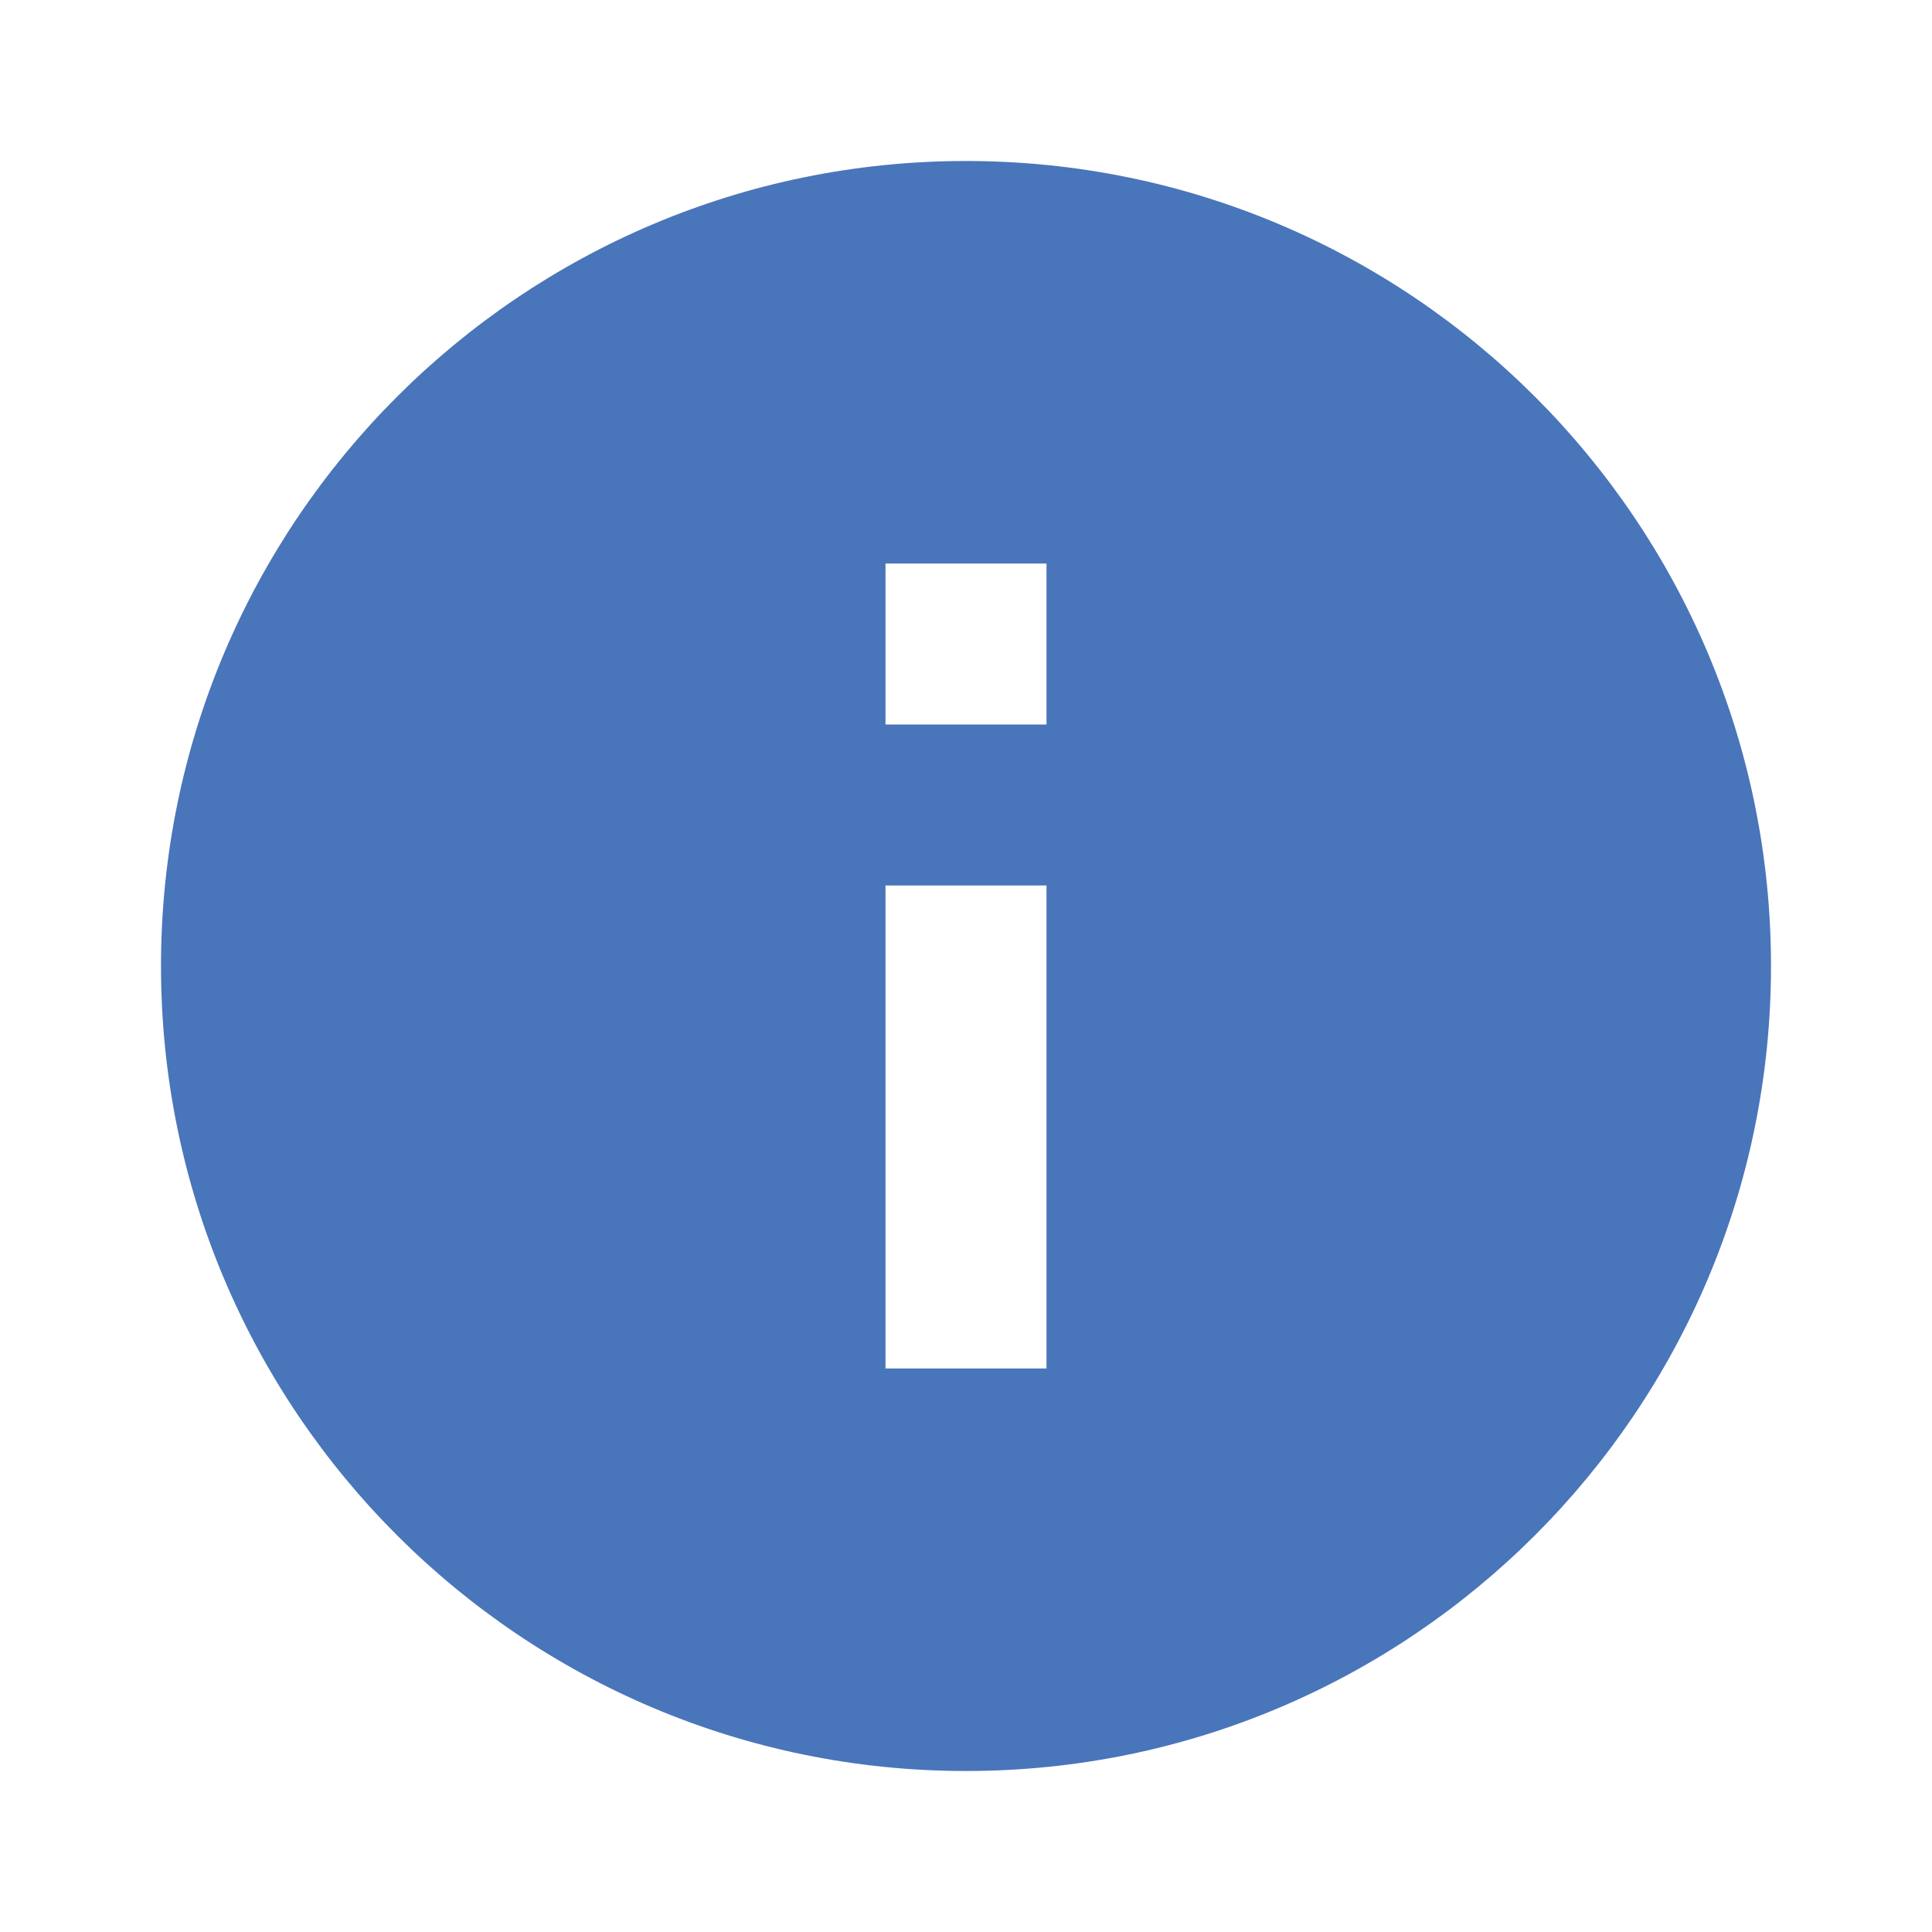
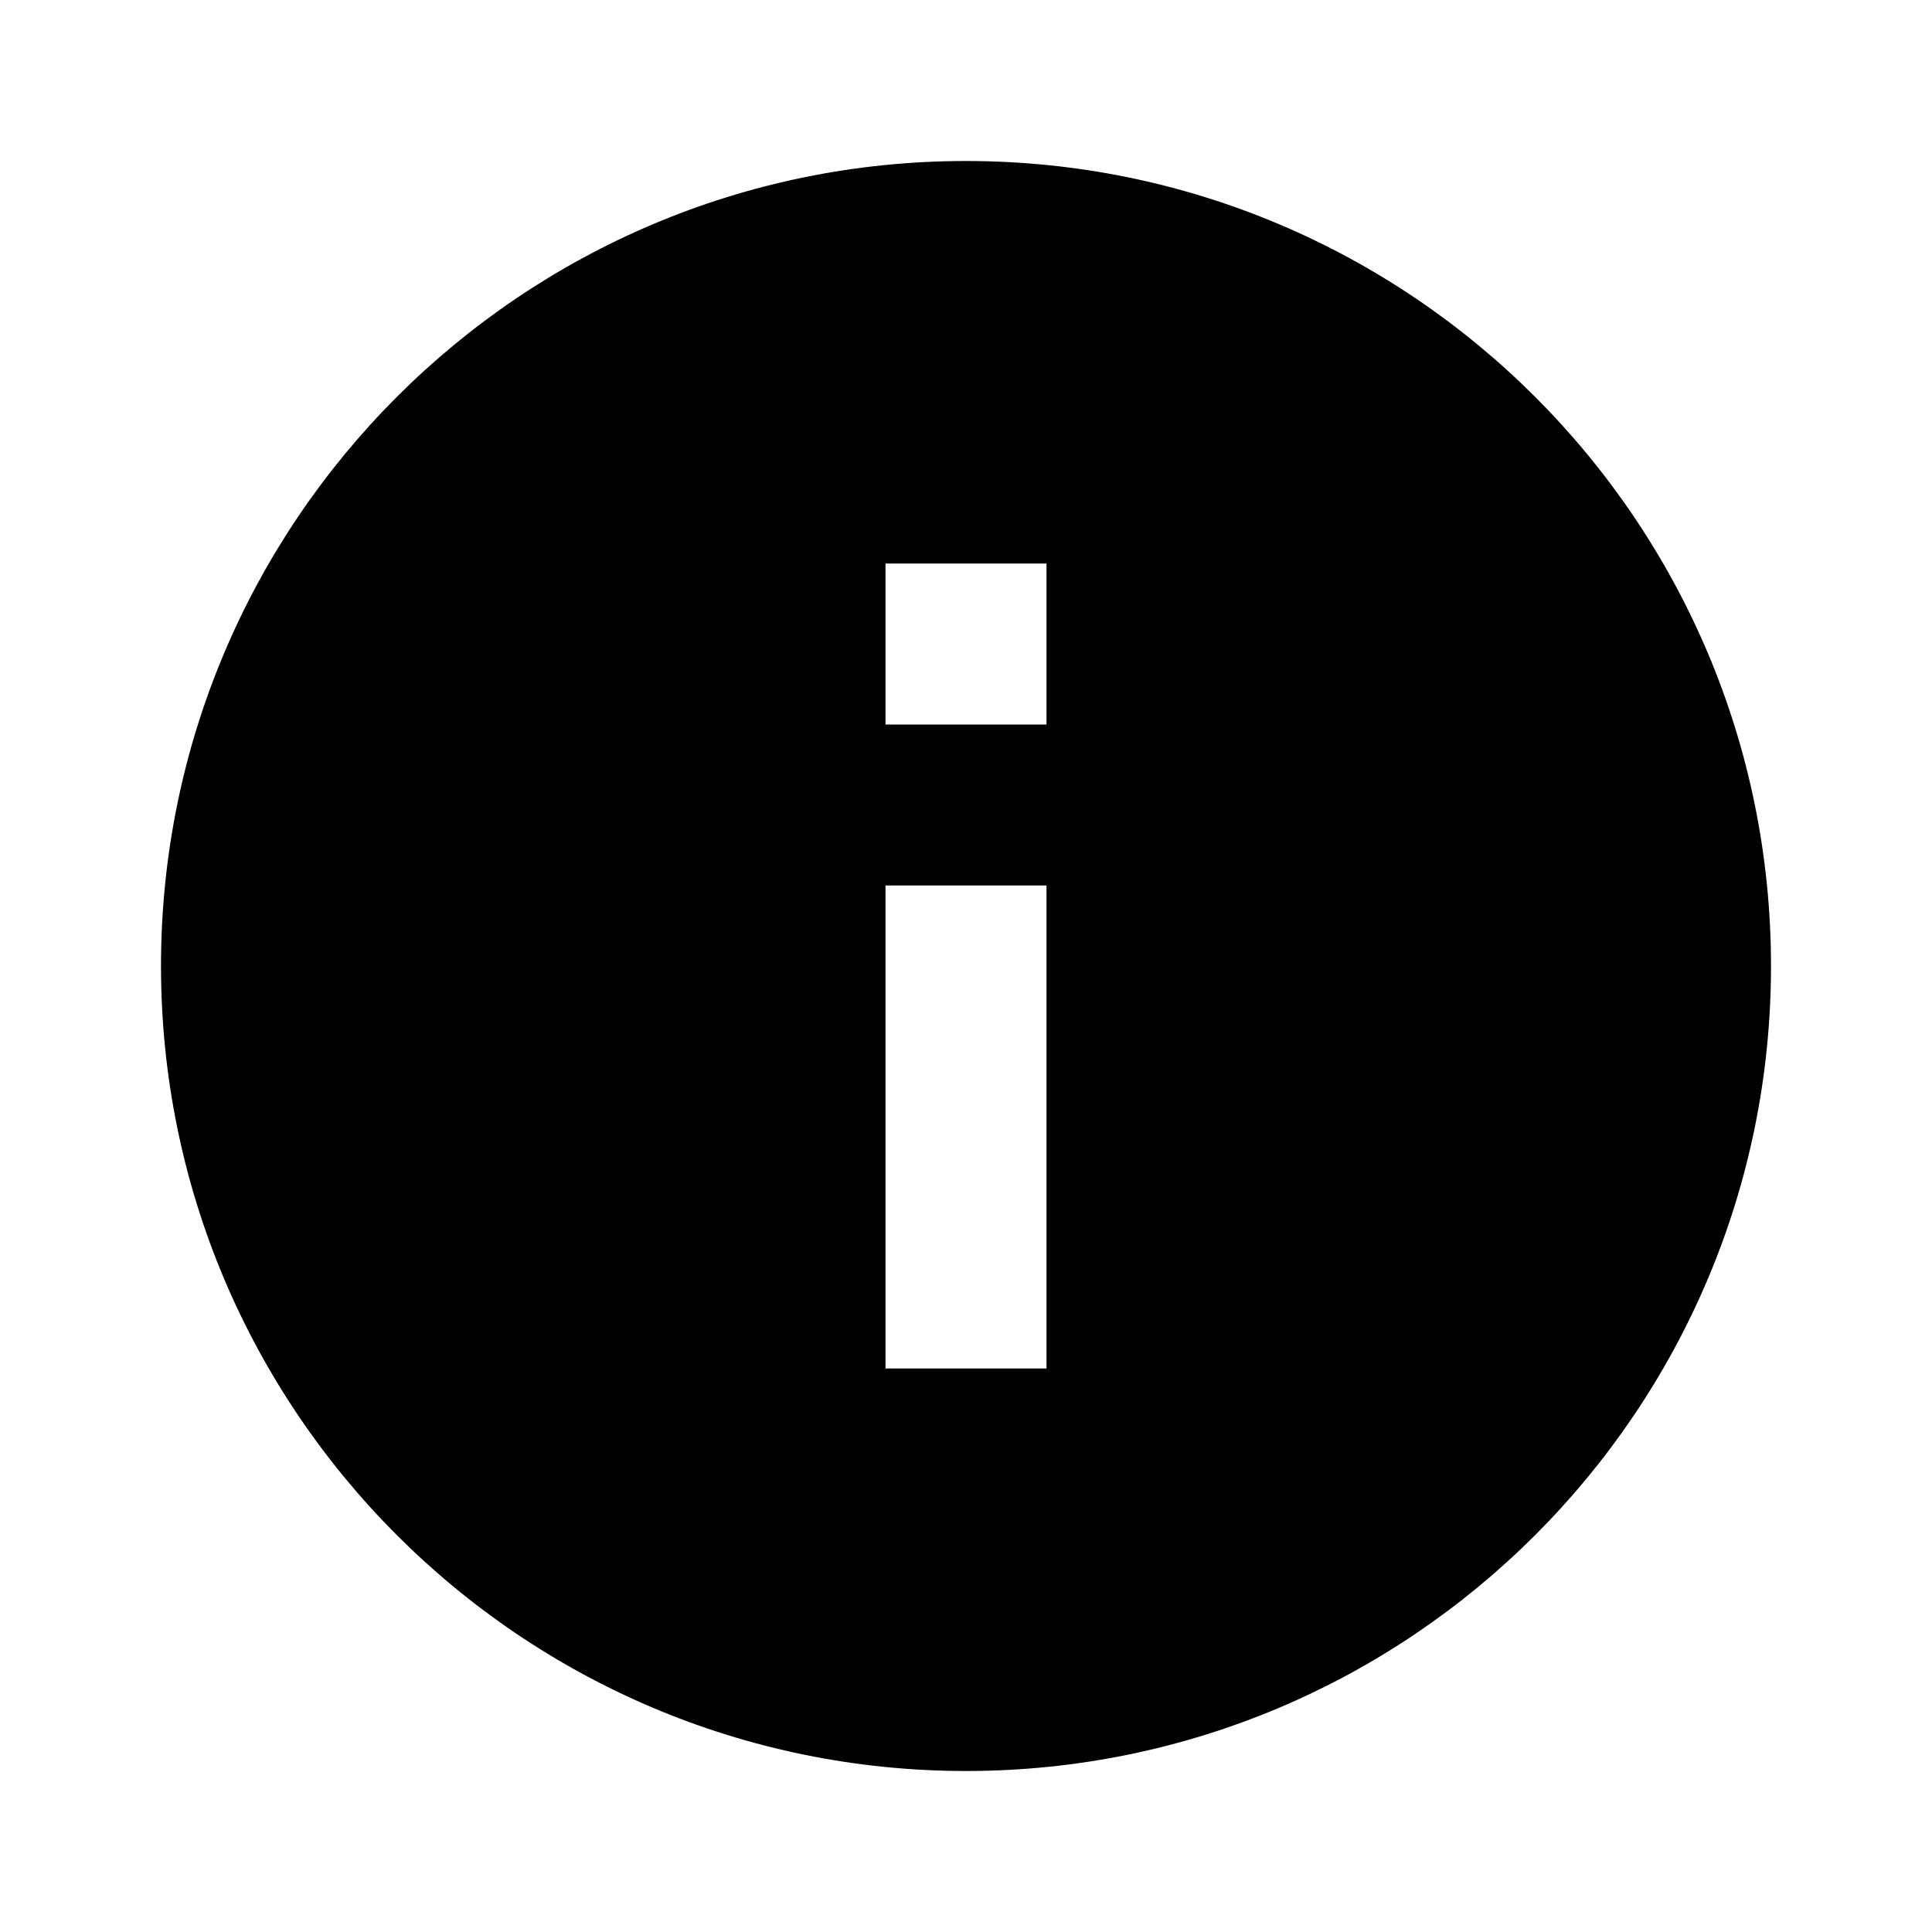
- <svg xmlns="http://www.w3.org/2000/svg" fill="#4975BA" height="24" viewBox="0 0 24 24" width="24">
+ <svg xmlns="http://www.w3.org/2000/svg" height="24" viewBox="0 0 24 24" width="24">
  <path d="M0 0h24v24H0z" fill="none" />
  <path d="M12 2C6.48 2 2 6.48 2 12s4.48 10 10 10 10-4.48 10-10S17.52 2 12 2zm1 15h-2v-6h2v6zm0-8h-2V7h2v2z" />
</svg>
